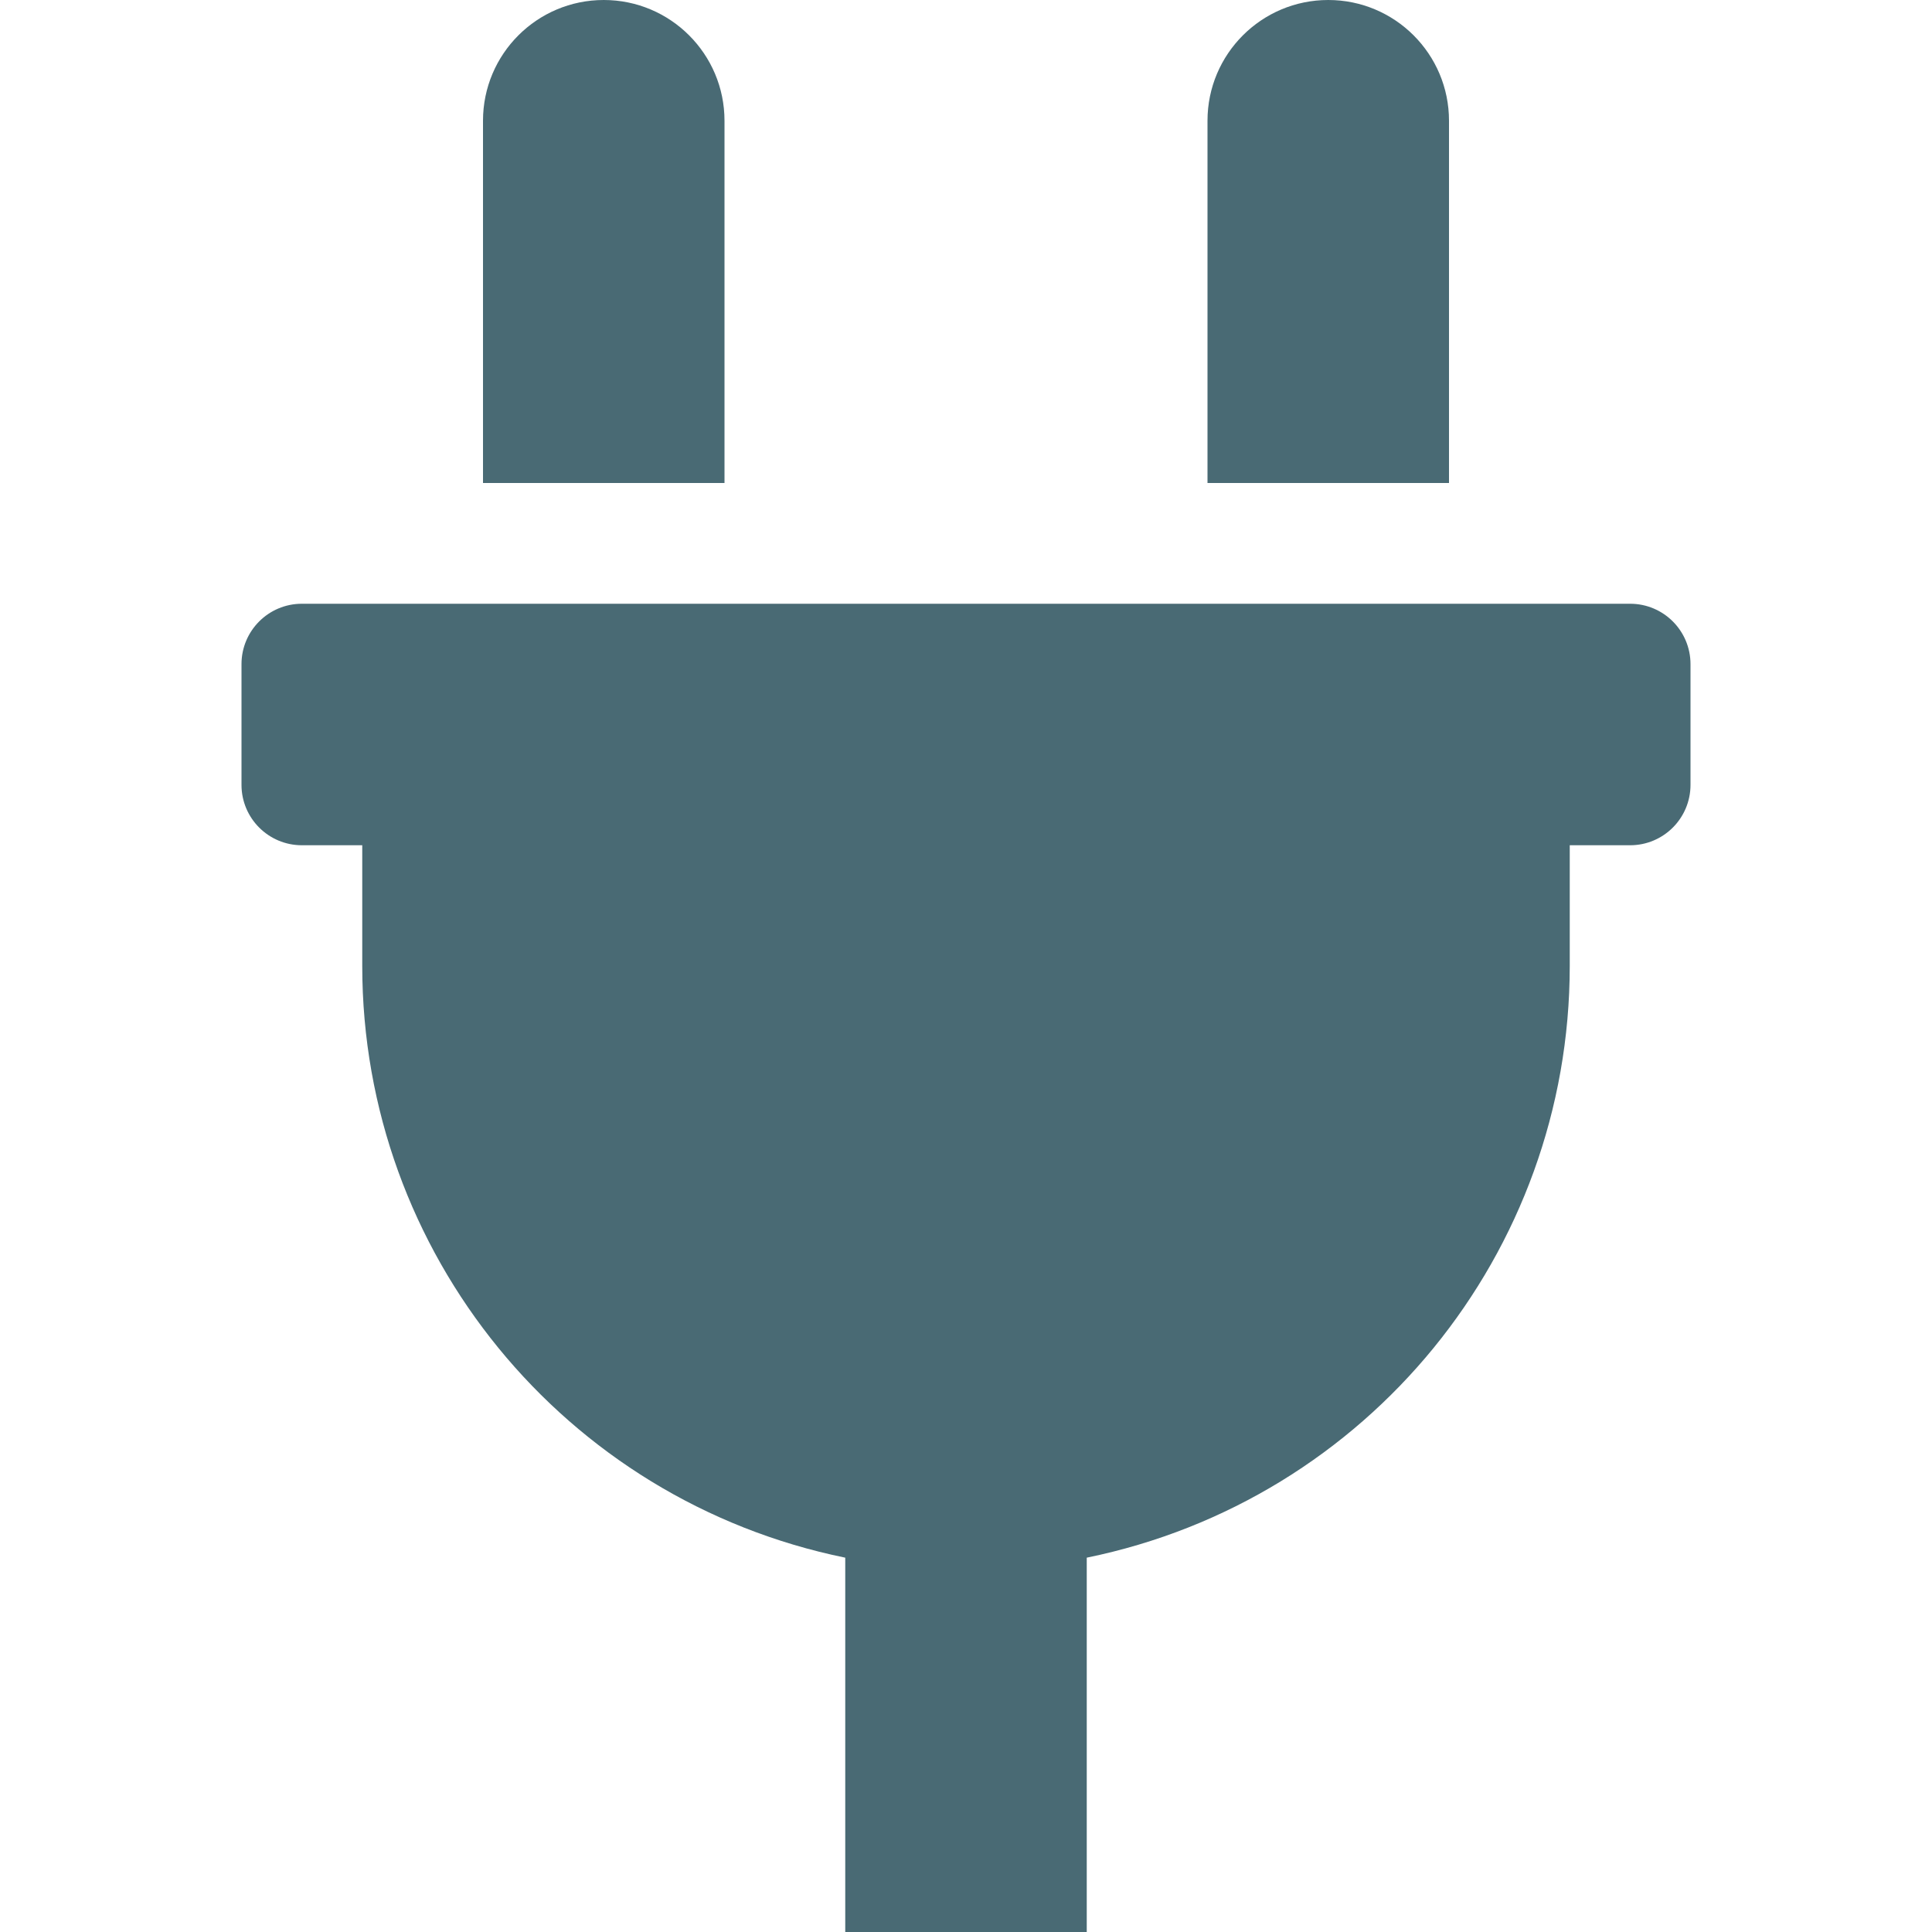
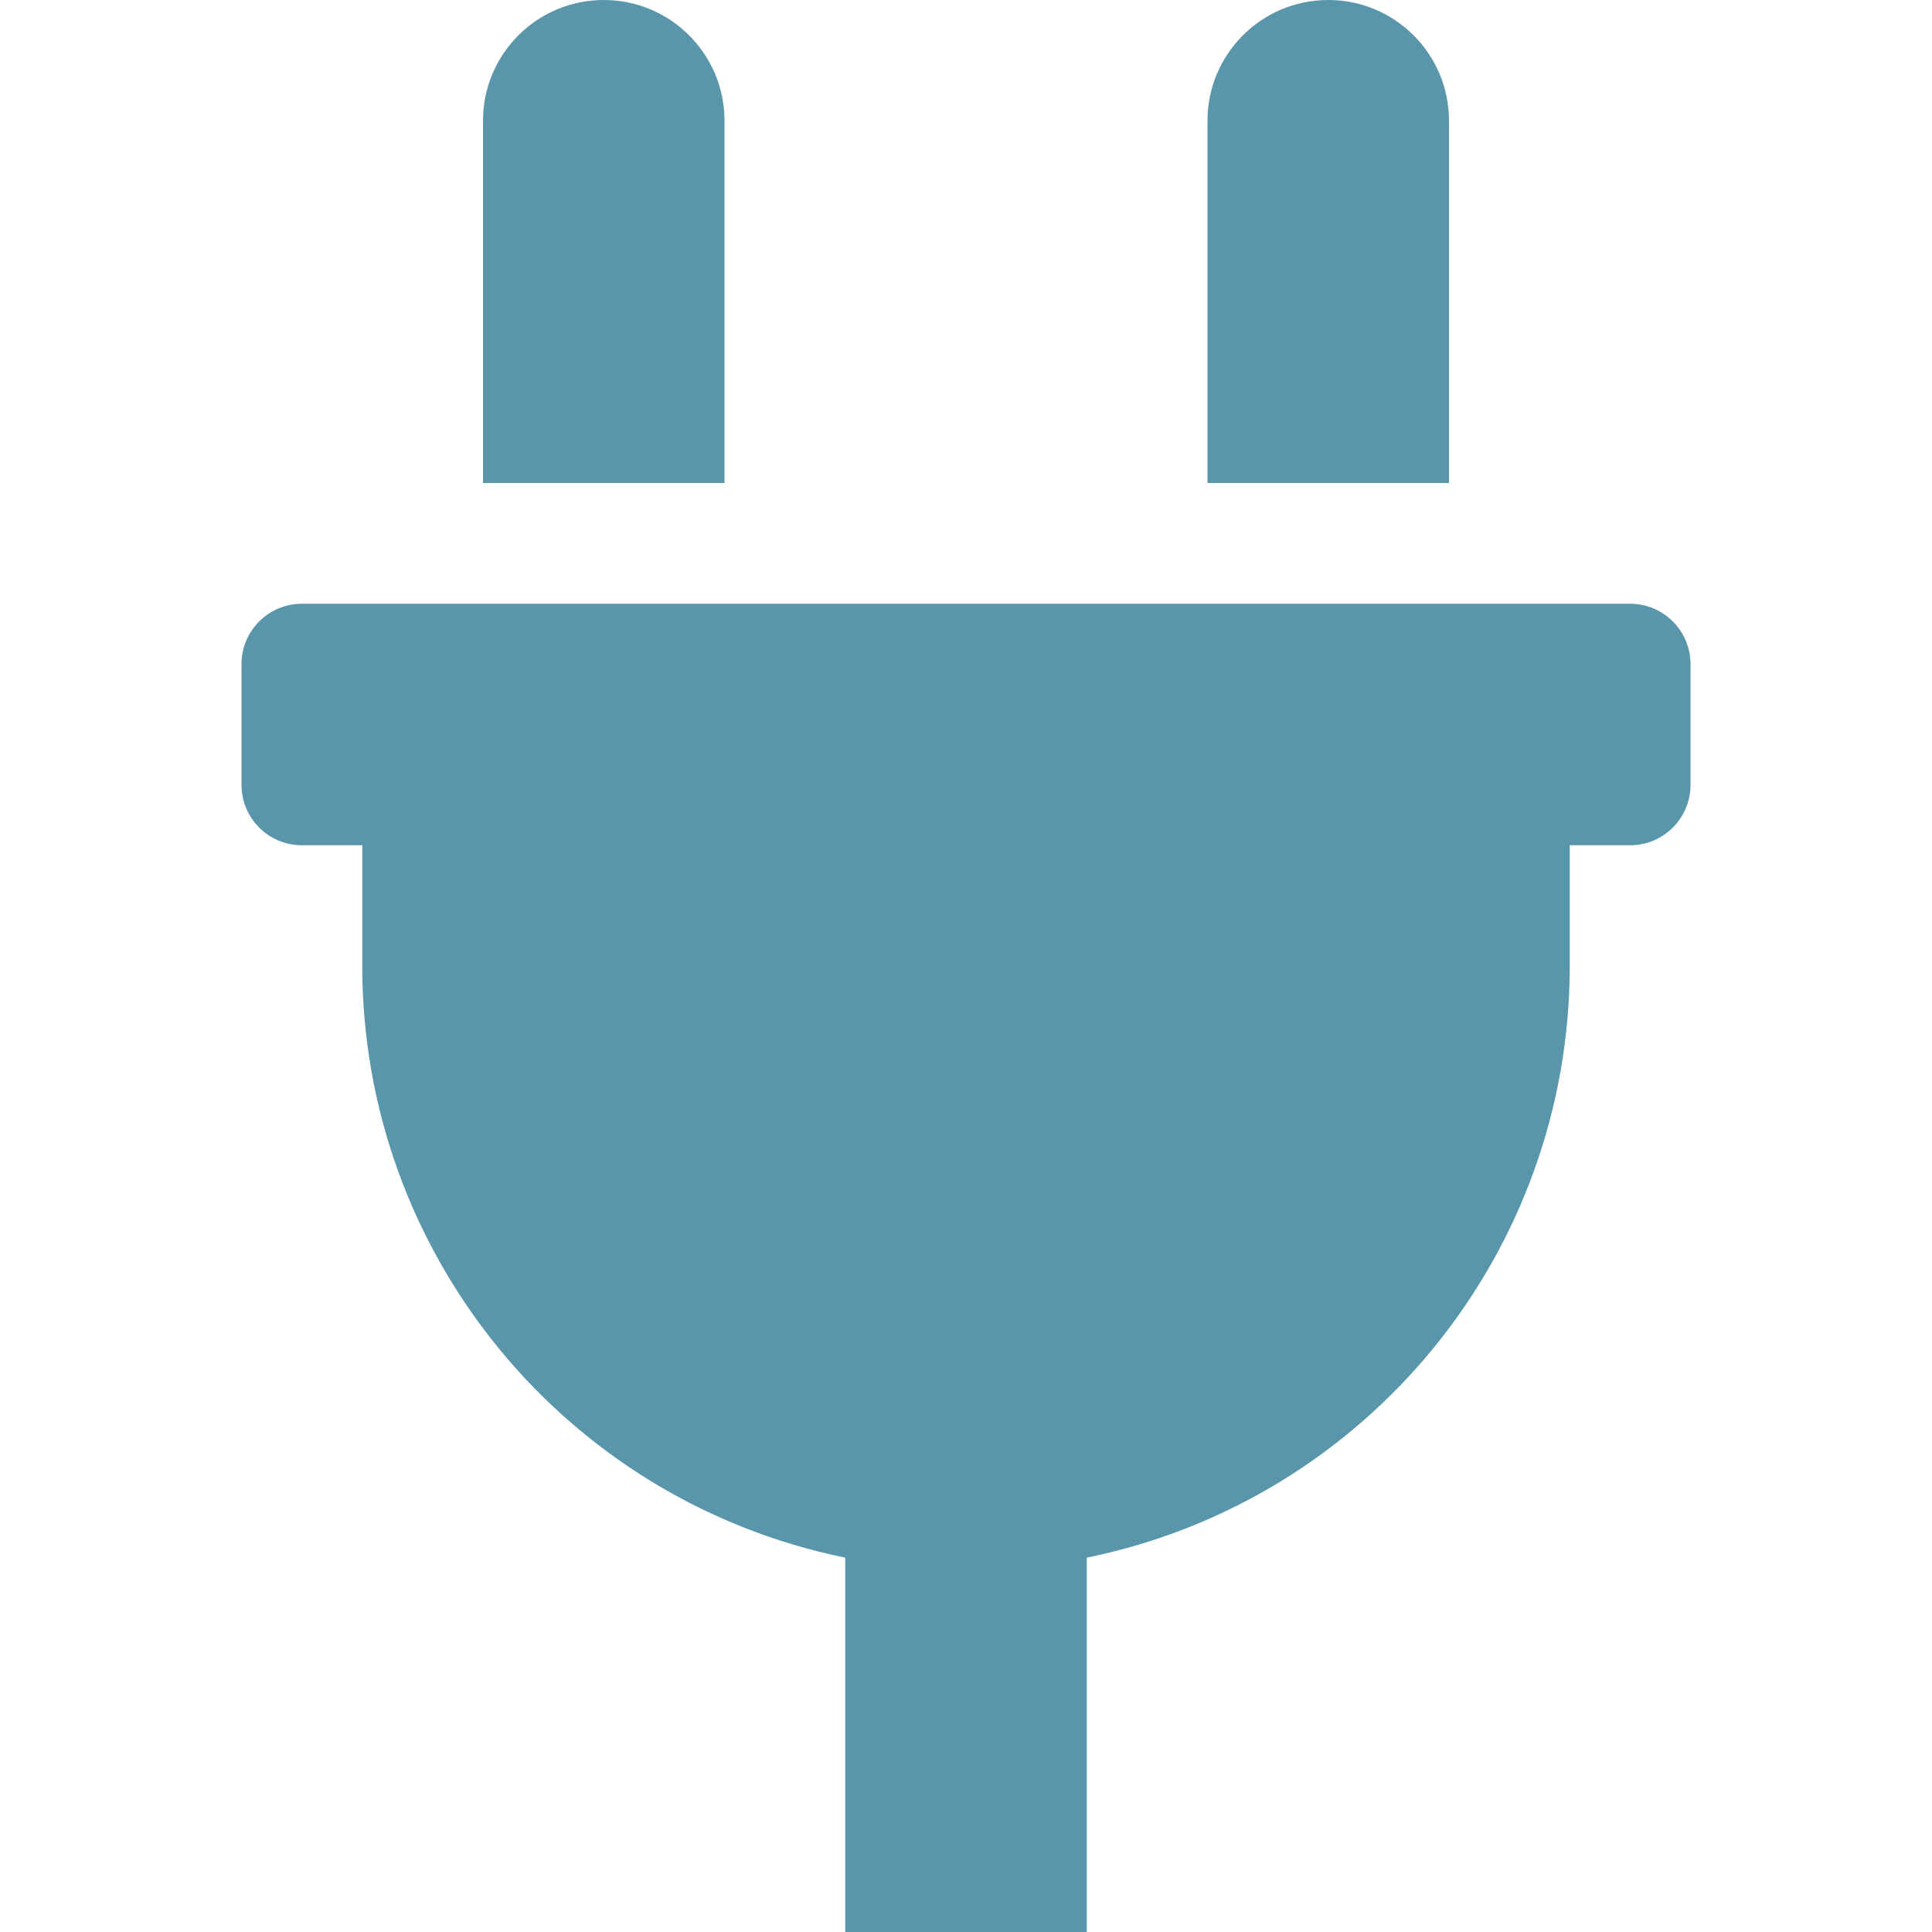
<svg xmlns="http://www.w3.org/2000/svg" width="24px" height="24px" viewBox="-64 0 512 512">
-   <path d="M320,32a32,32,0,0,0-64,0v96h64Zm48,128H16A16,16,0,0,0,0,176v32a16,16,0,0,0,16,16H32v32A160.07,160.07,0,0,0,160,412.8V512h64V412.8A160.07,160.07,0,0,0,352,256V224h16a16,16,0,0,0,16-16V176A16,16,0,0,0,368,160ZM128,32a32,32,0,0,0-64,0v96h64Z" fill="#496A74" />
+   <path d="M320,32a32,32,0,0,0-64,0v96h64Zm48,128H16A16,16,0,0,0,0,176v32a16,16,0,0,0,16,16H32v32A160.07,160.07,0,0,0,160,412.8V512h64V412.8A160.07,160.07,0,0,0,352,256V224h16a16,16,0,0,0,16-16V176A16,16,0,0,0,368,160ZM128,32a32,32,0,0,0-64,0v96h64Z" fill="#5995AB" />
</svg>
